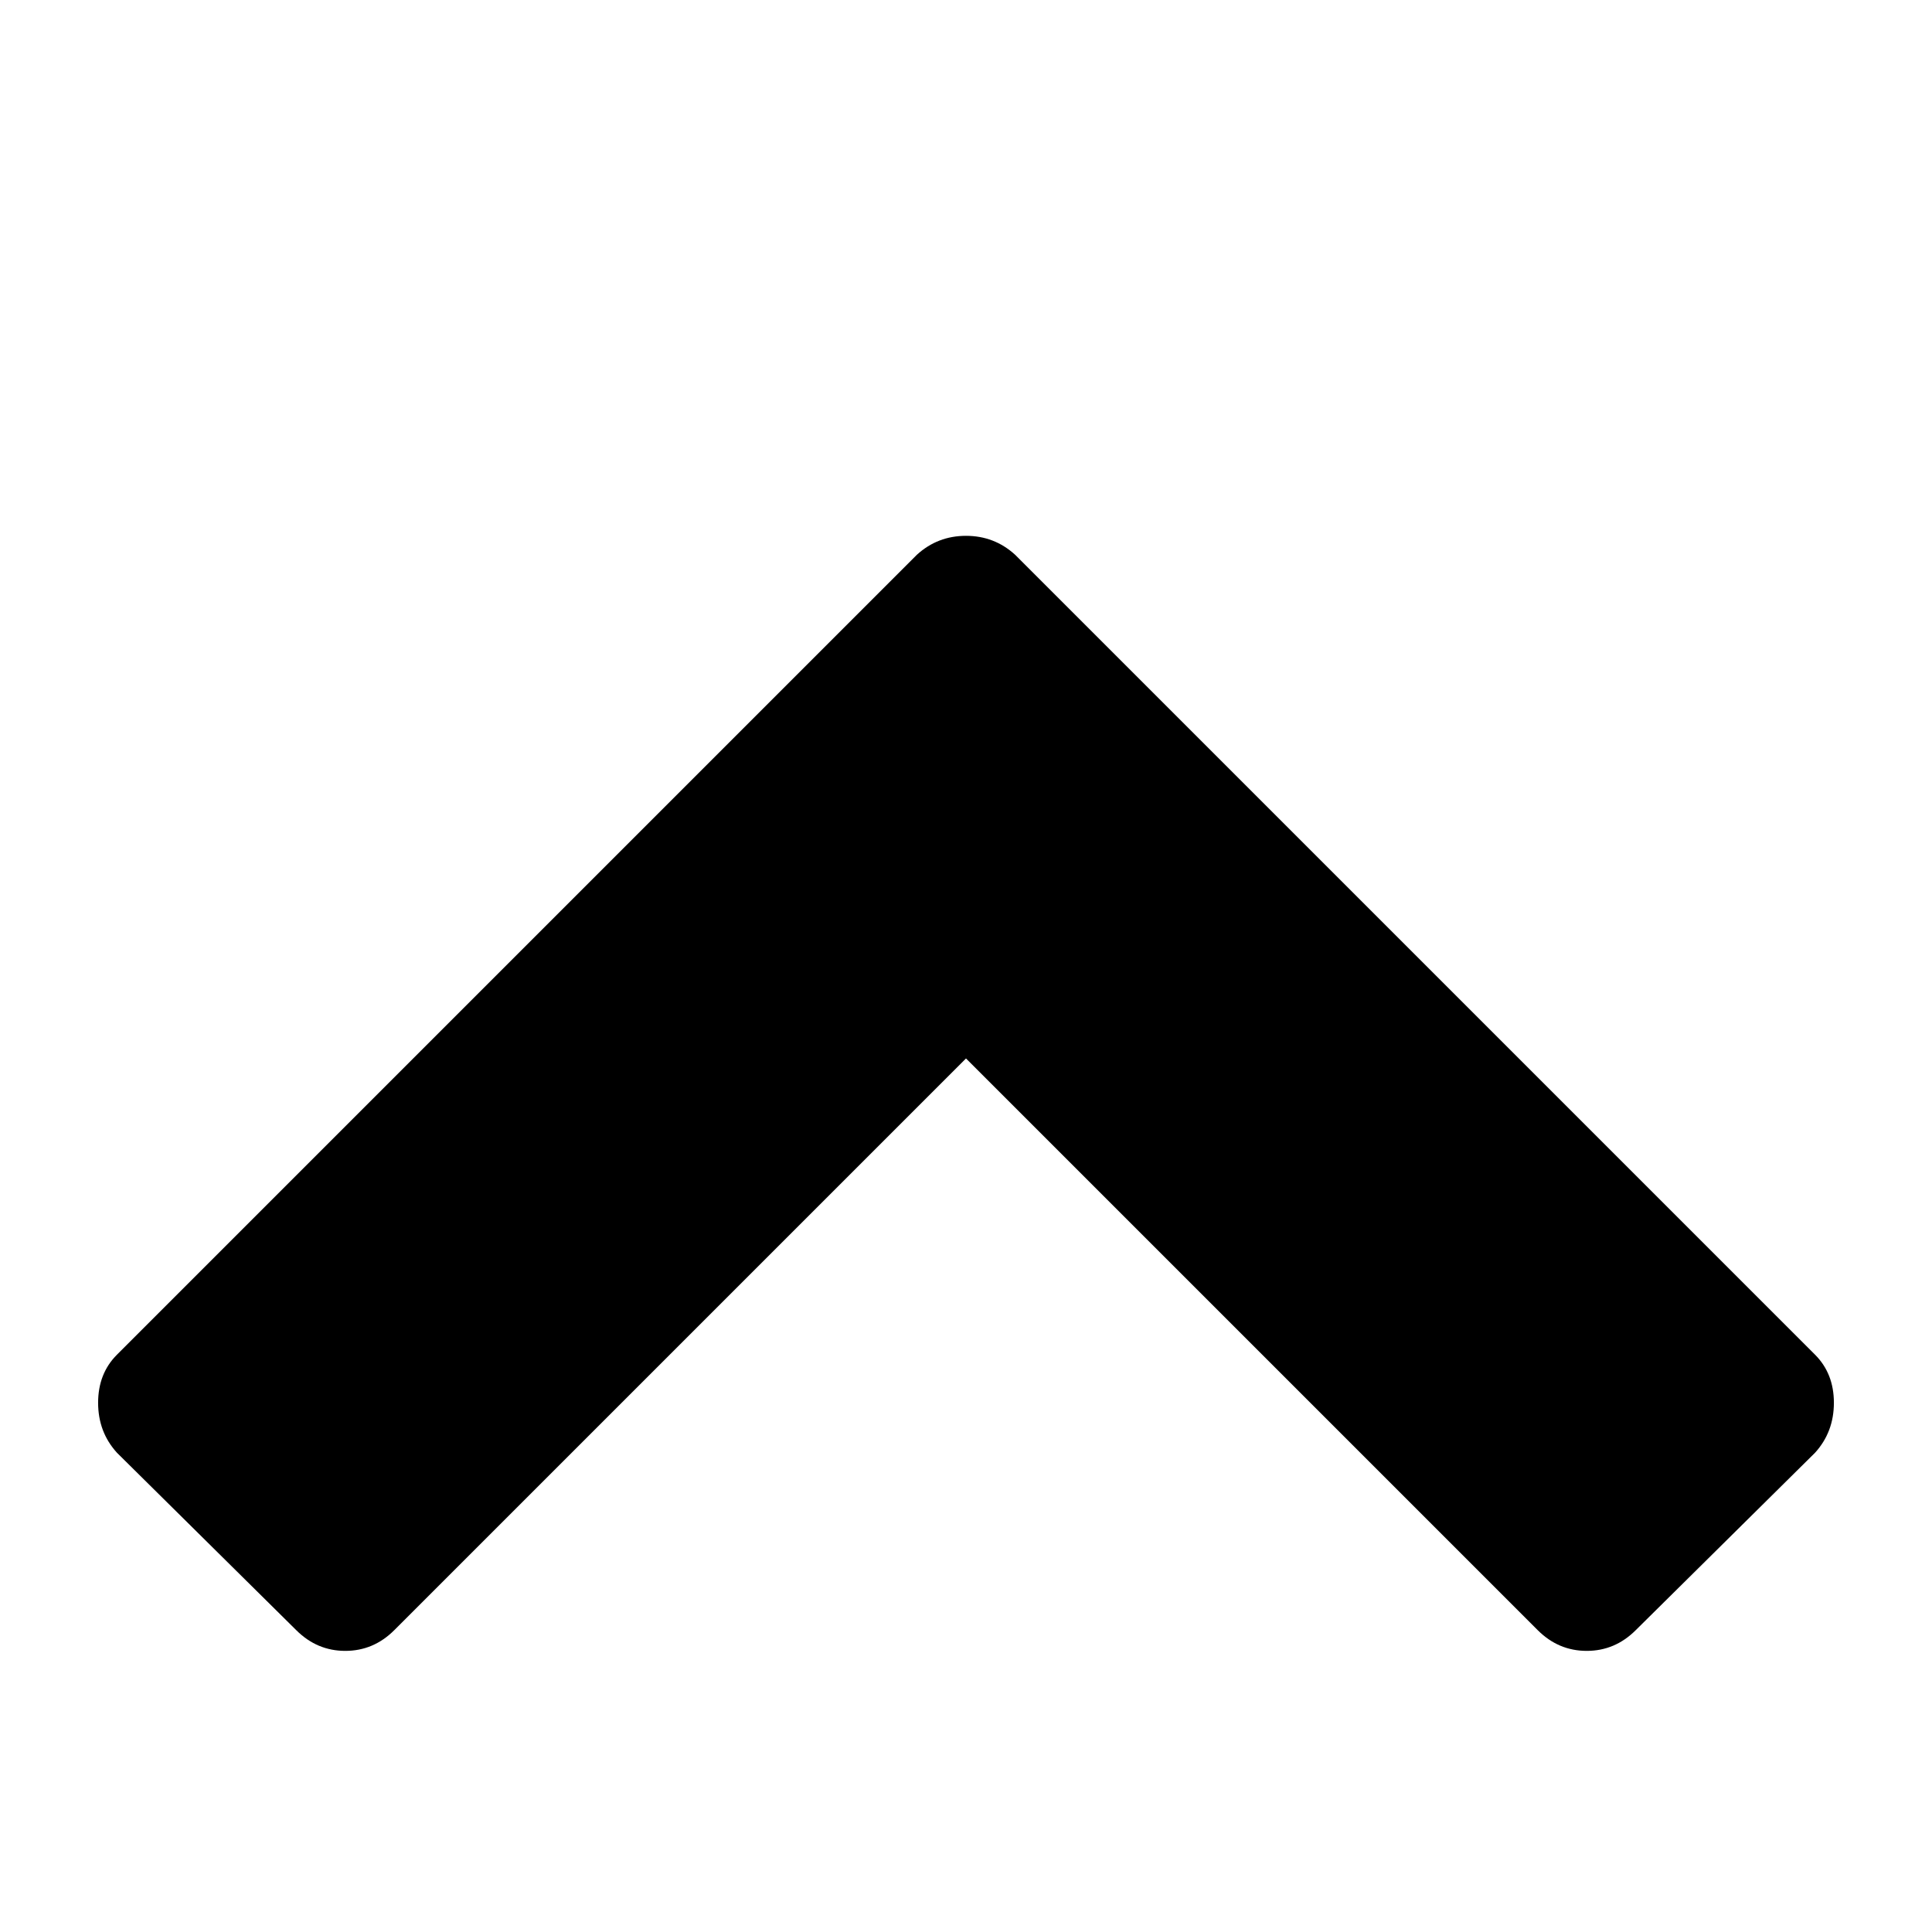
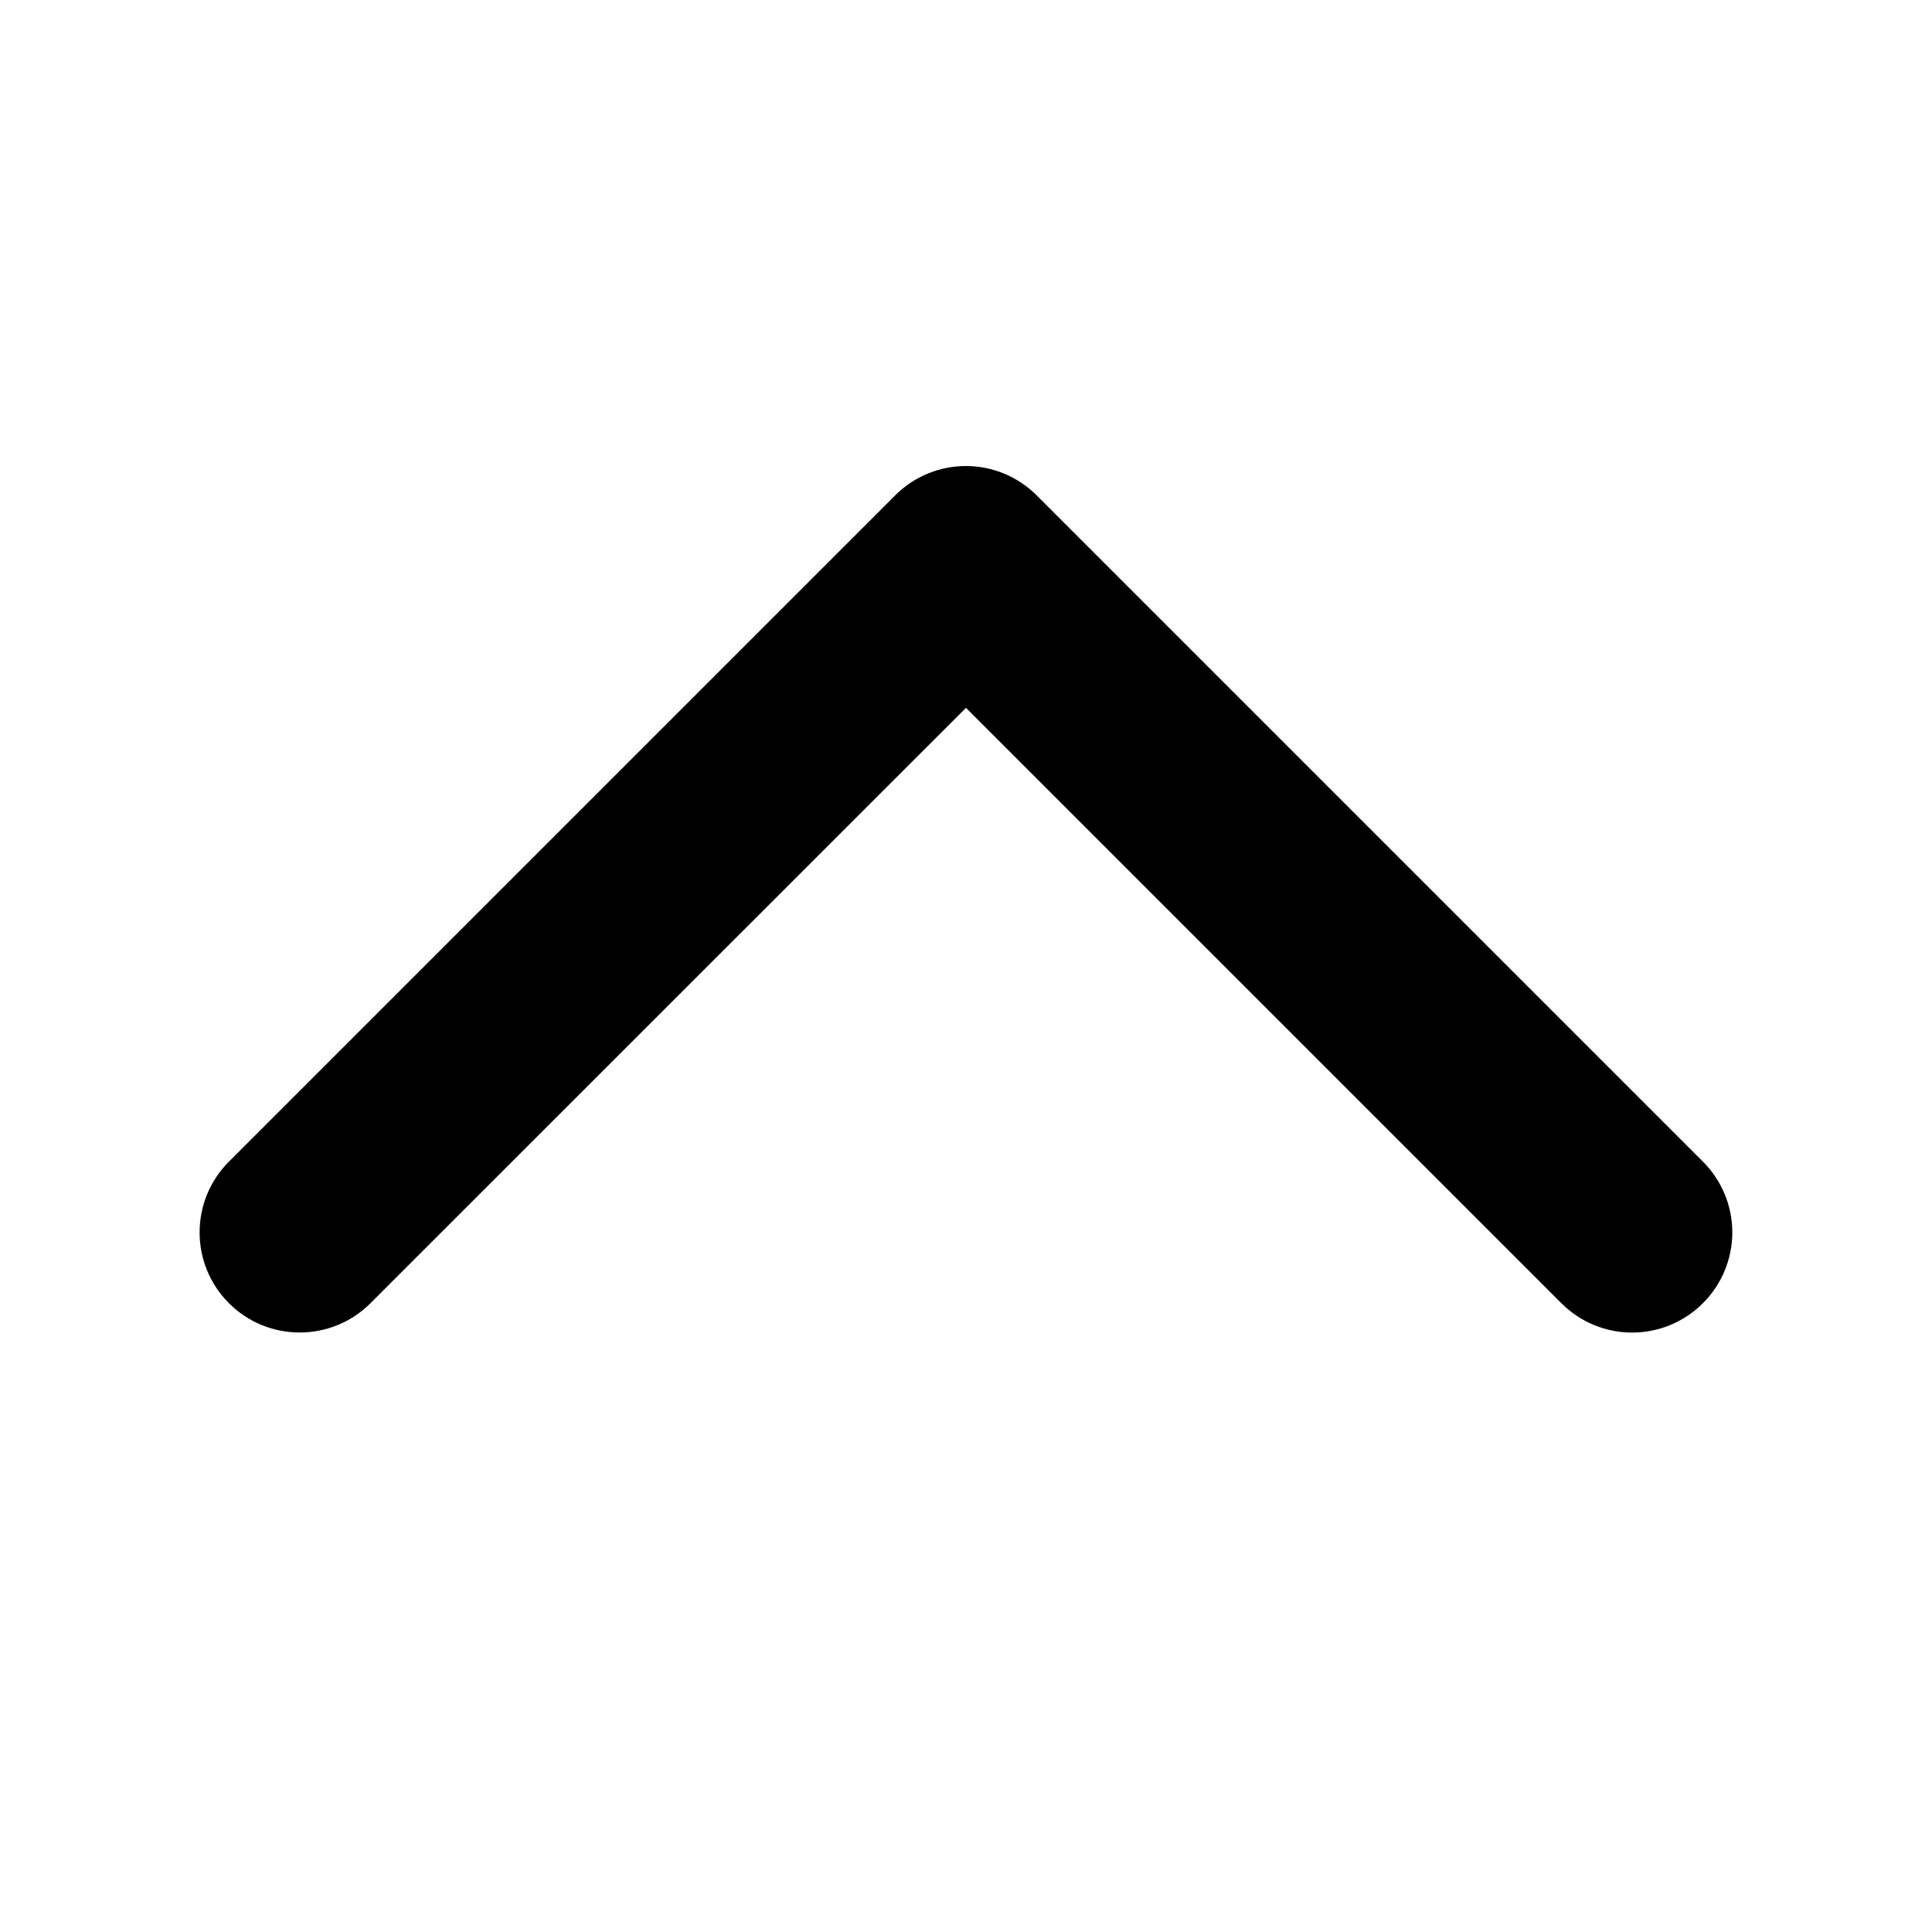
- <svg xmlns="http://www.w3.org/2000/svg" viewBox="0 0 1024 1024">
-   <g transform="translate(0 960) scale(1 -1)">
-     <path d="M962 190L867 96Q856 85 841 85Q826 85 815 96L512 399L209 96Q198 85 183 85Q168 85 157 96L62 190Q52 201 52 216.5Q52 232 62 242L486 666Q497 676 512 676Q527 676 538 666L962 242Q972 232 972 216.5Q972 201 962 190Z" />
-   </g>
+ <svg xmlns="http://www.w3.org/2000/svg" viewBox="12 12 232 232">
+   <path d="M216.49,168.49a12,12,0,0,1-17,0L128,97,56.49,168.49a12,12,0,0,1-17-17l80-80a12,12,0,0,1,17,0l80,80A12,12,0,0,1,216.49,168.49Z" />
</svg>
